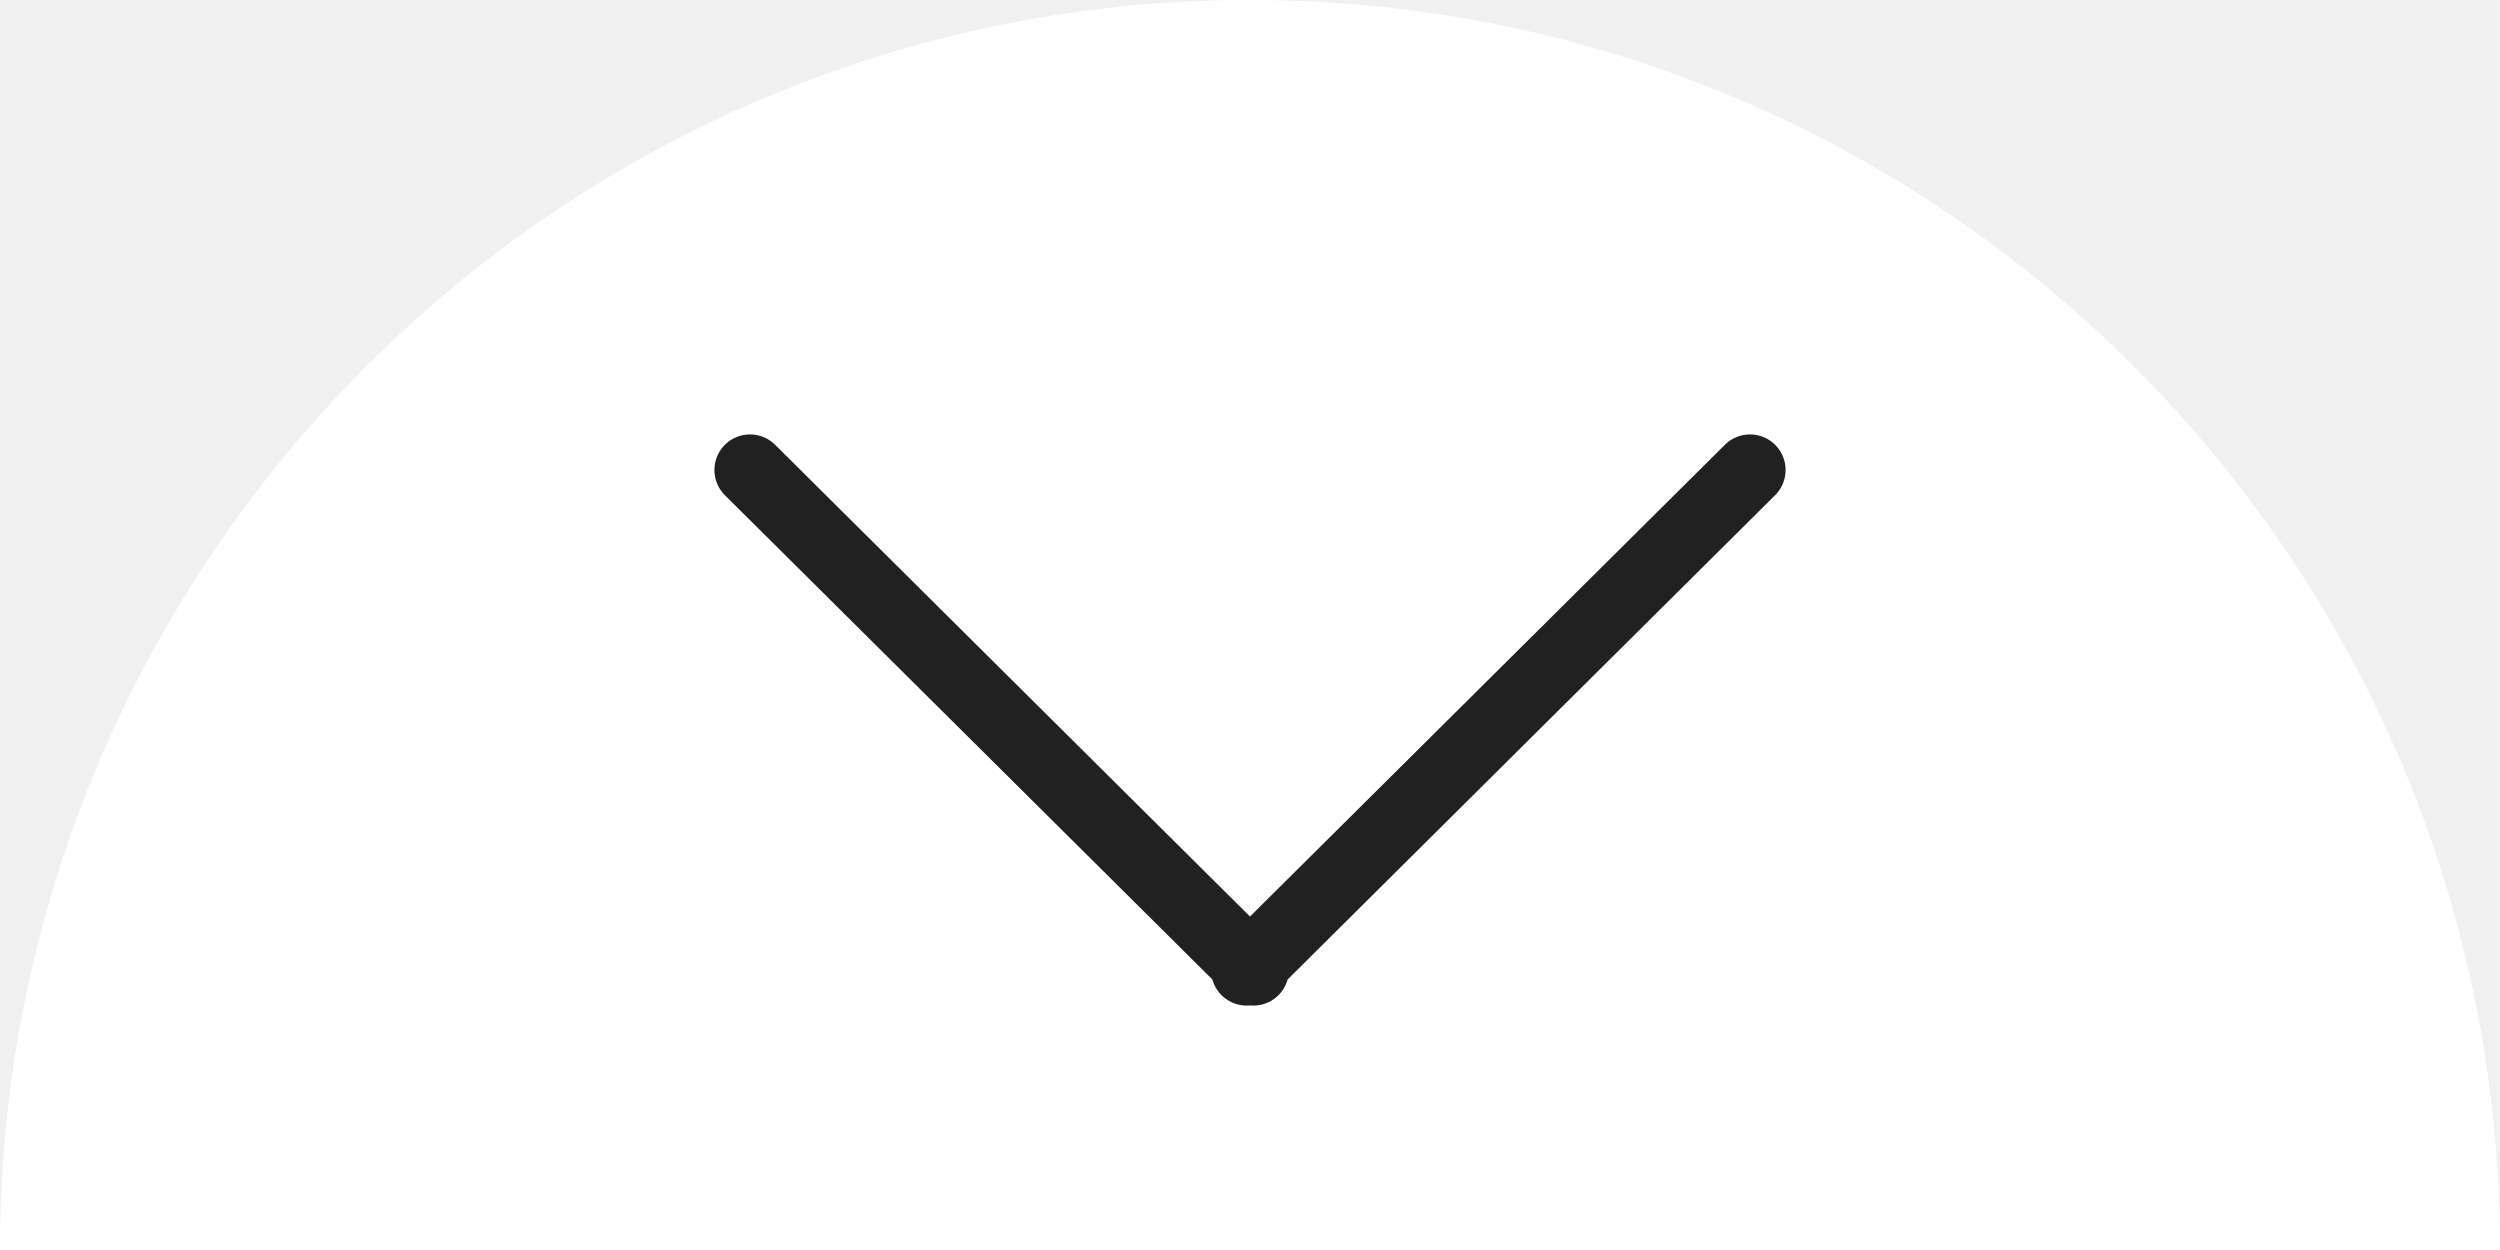
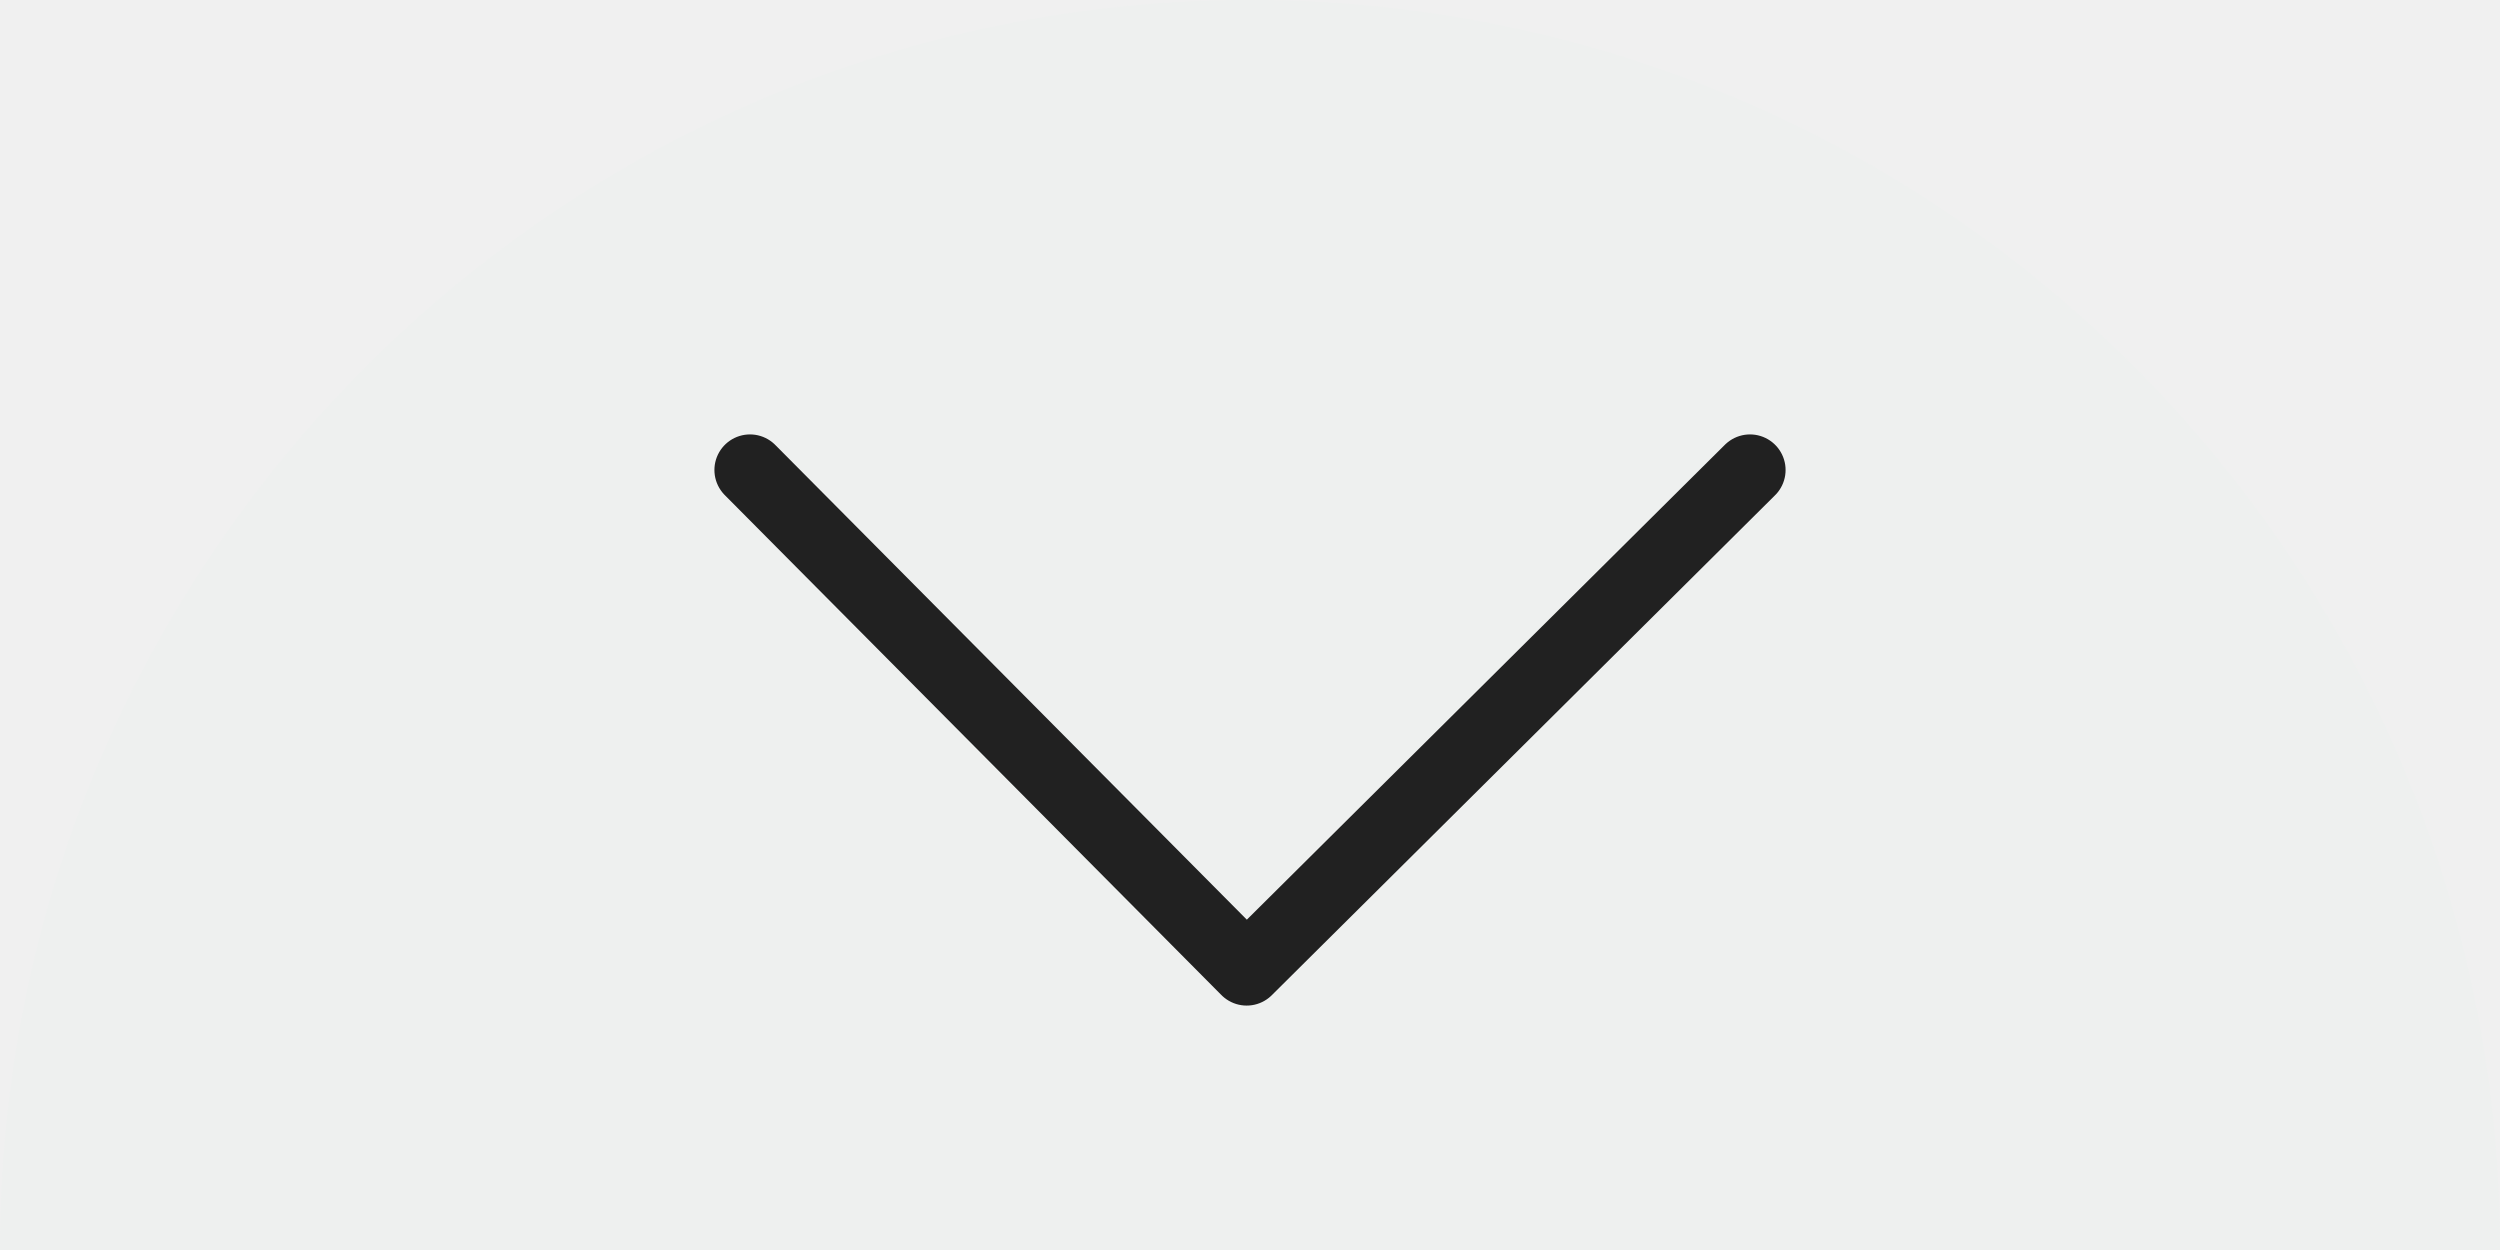
<svg xmlns="http://www.w3.org/2000/svg" version="1.1" id="Ebene_1" x="0px" y="0px" viewBox="0 0 75 37.5" style="enable-background:new 0 0 75 37.5;" xml:space="preserve">
  <style type="text/css">
- 	.st0{fill:#FFFFFF;}
+ 	.st0{fill:#EEF0EF;}
	.st1{fill:none;stroke:#212121;stroke-width:2.135;stroke-linecap:round;stroke-linejoin:round;stroke-miterlimit:10;}
</style>
  <path class="st0" d="M0,37.5C0,16.8,16.8,0,37.5,0S75,16.8,75,37.5" />
-   <path class="st1" d="M52.5,14.1l-15.1,15 M22.5,14.1l15.1,15" />
+   <g>
+     <path class="st1" d="M52.5,14.1l-15.1,15 M22.5,14.1l14.9,15" />
+   </g>
</svg>
